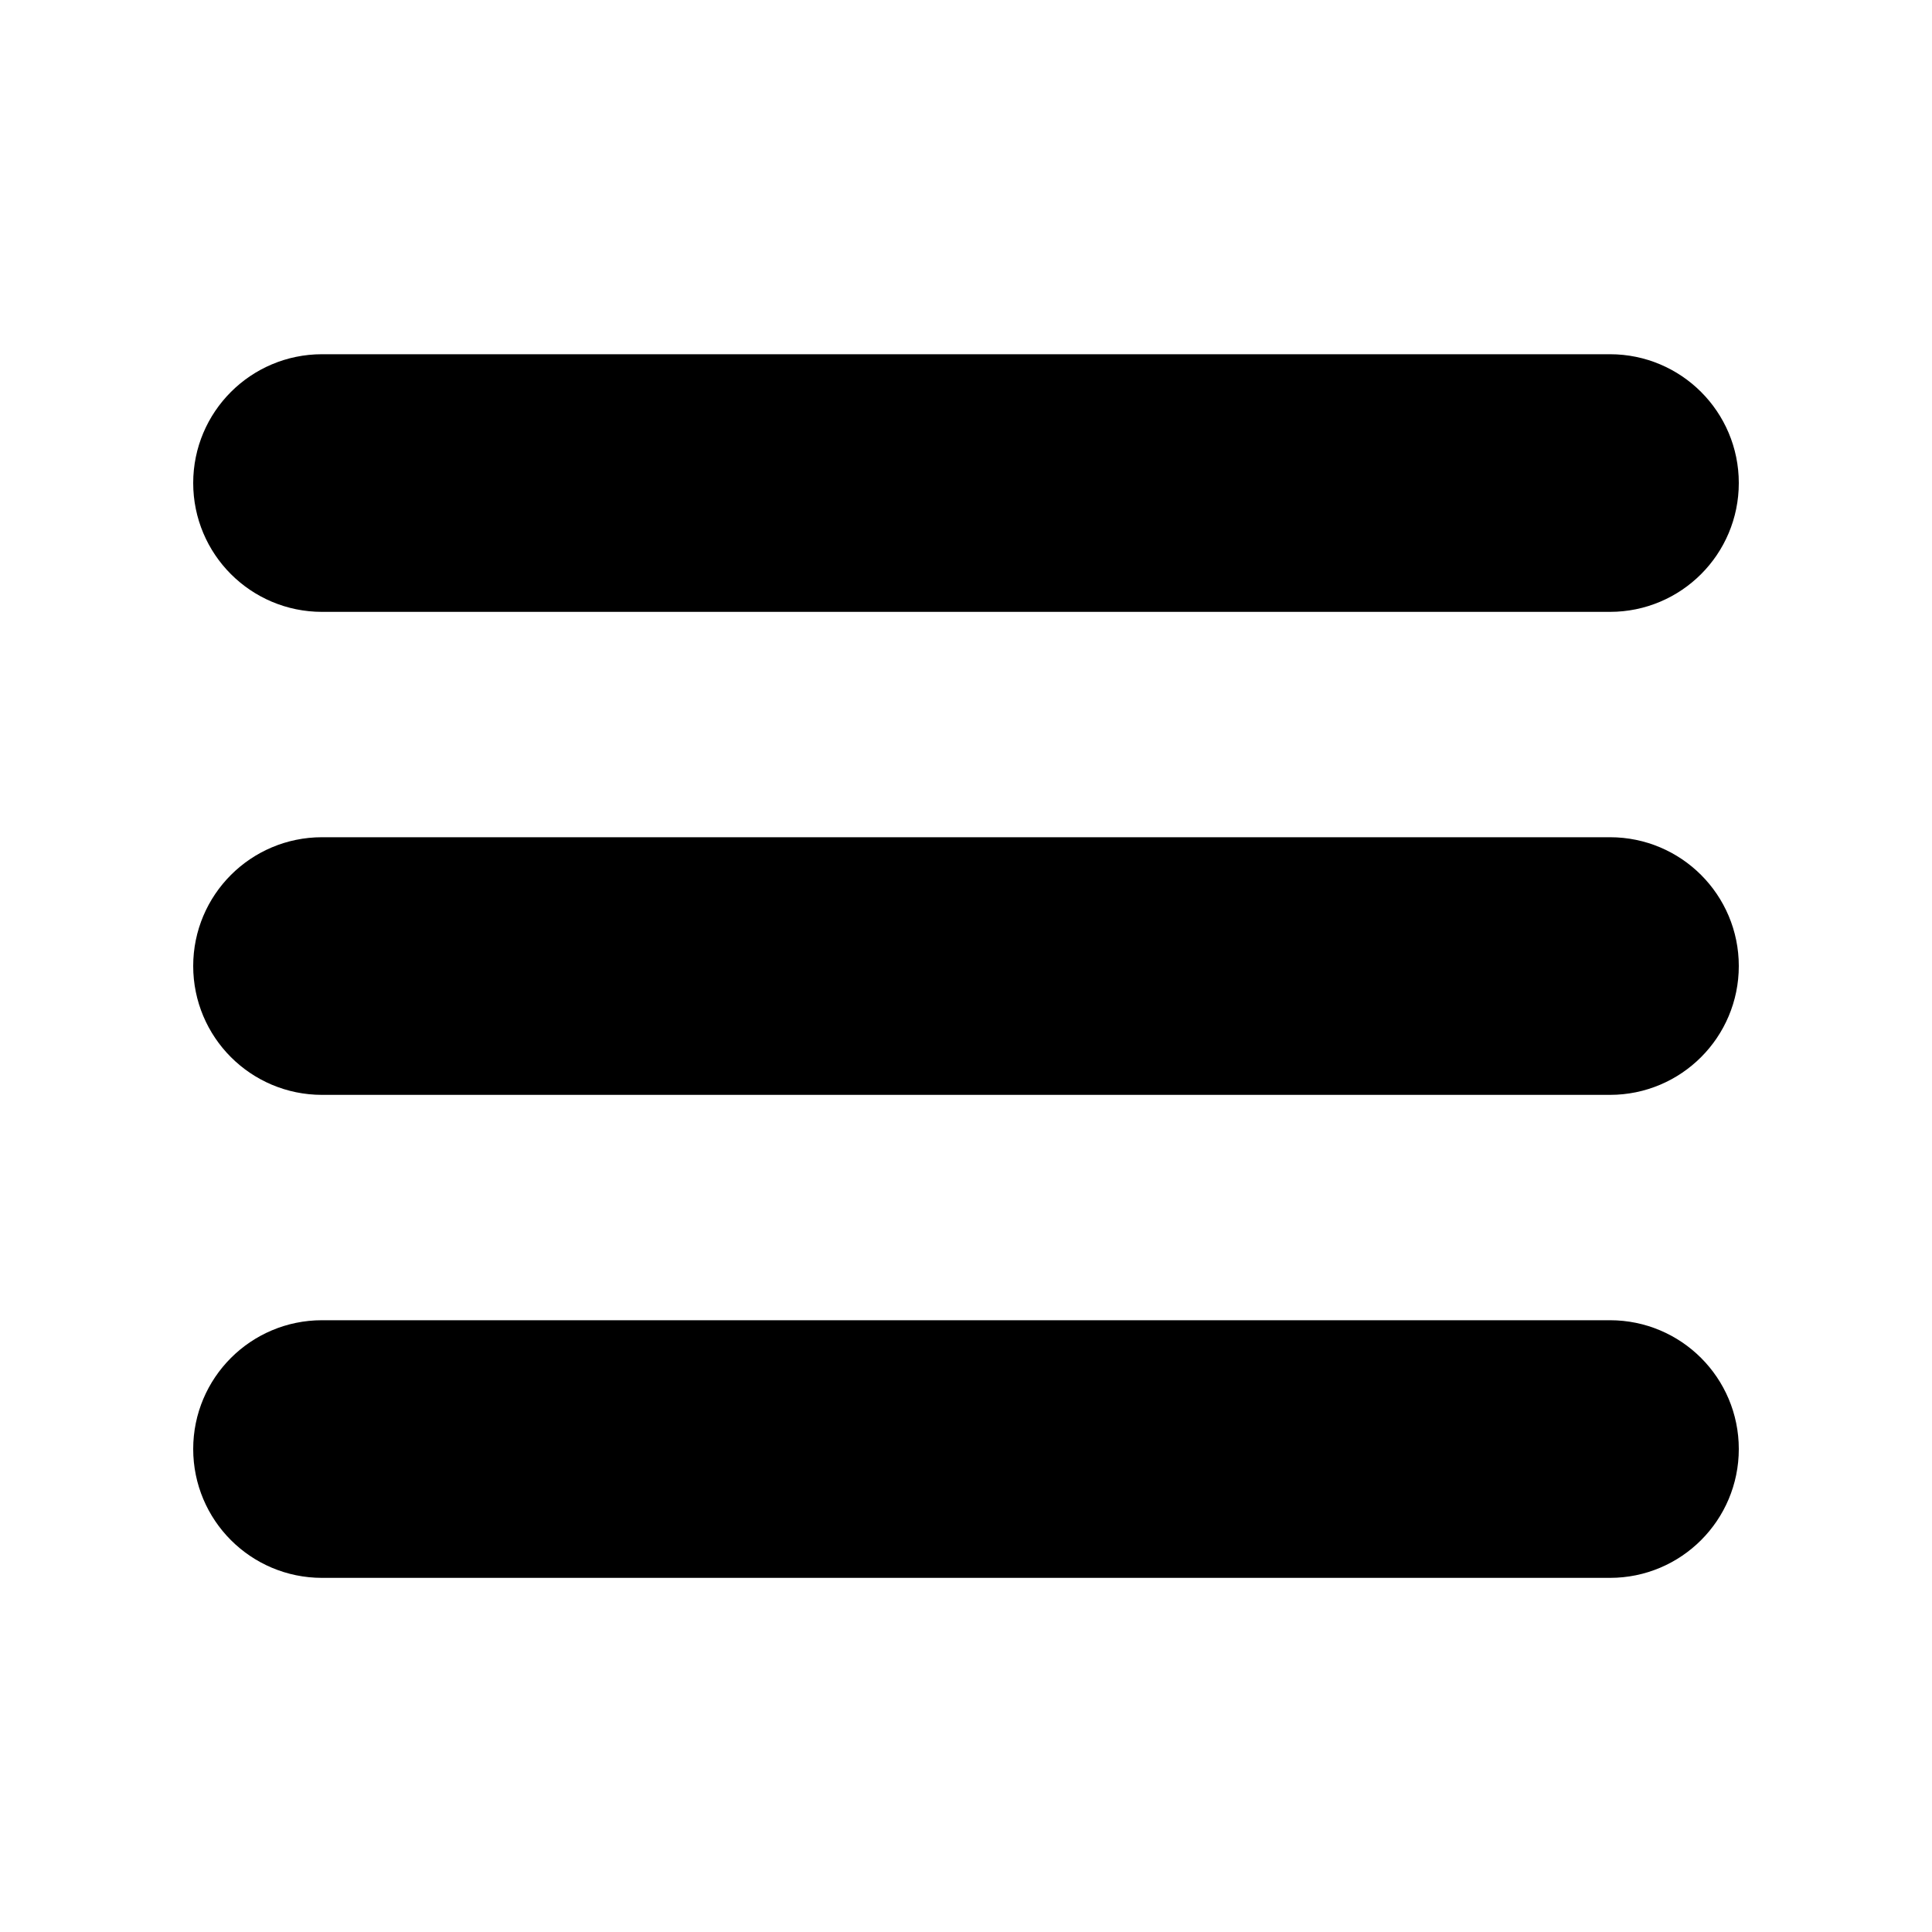
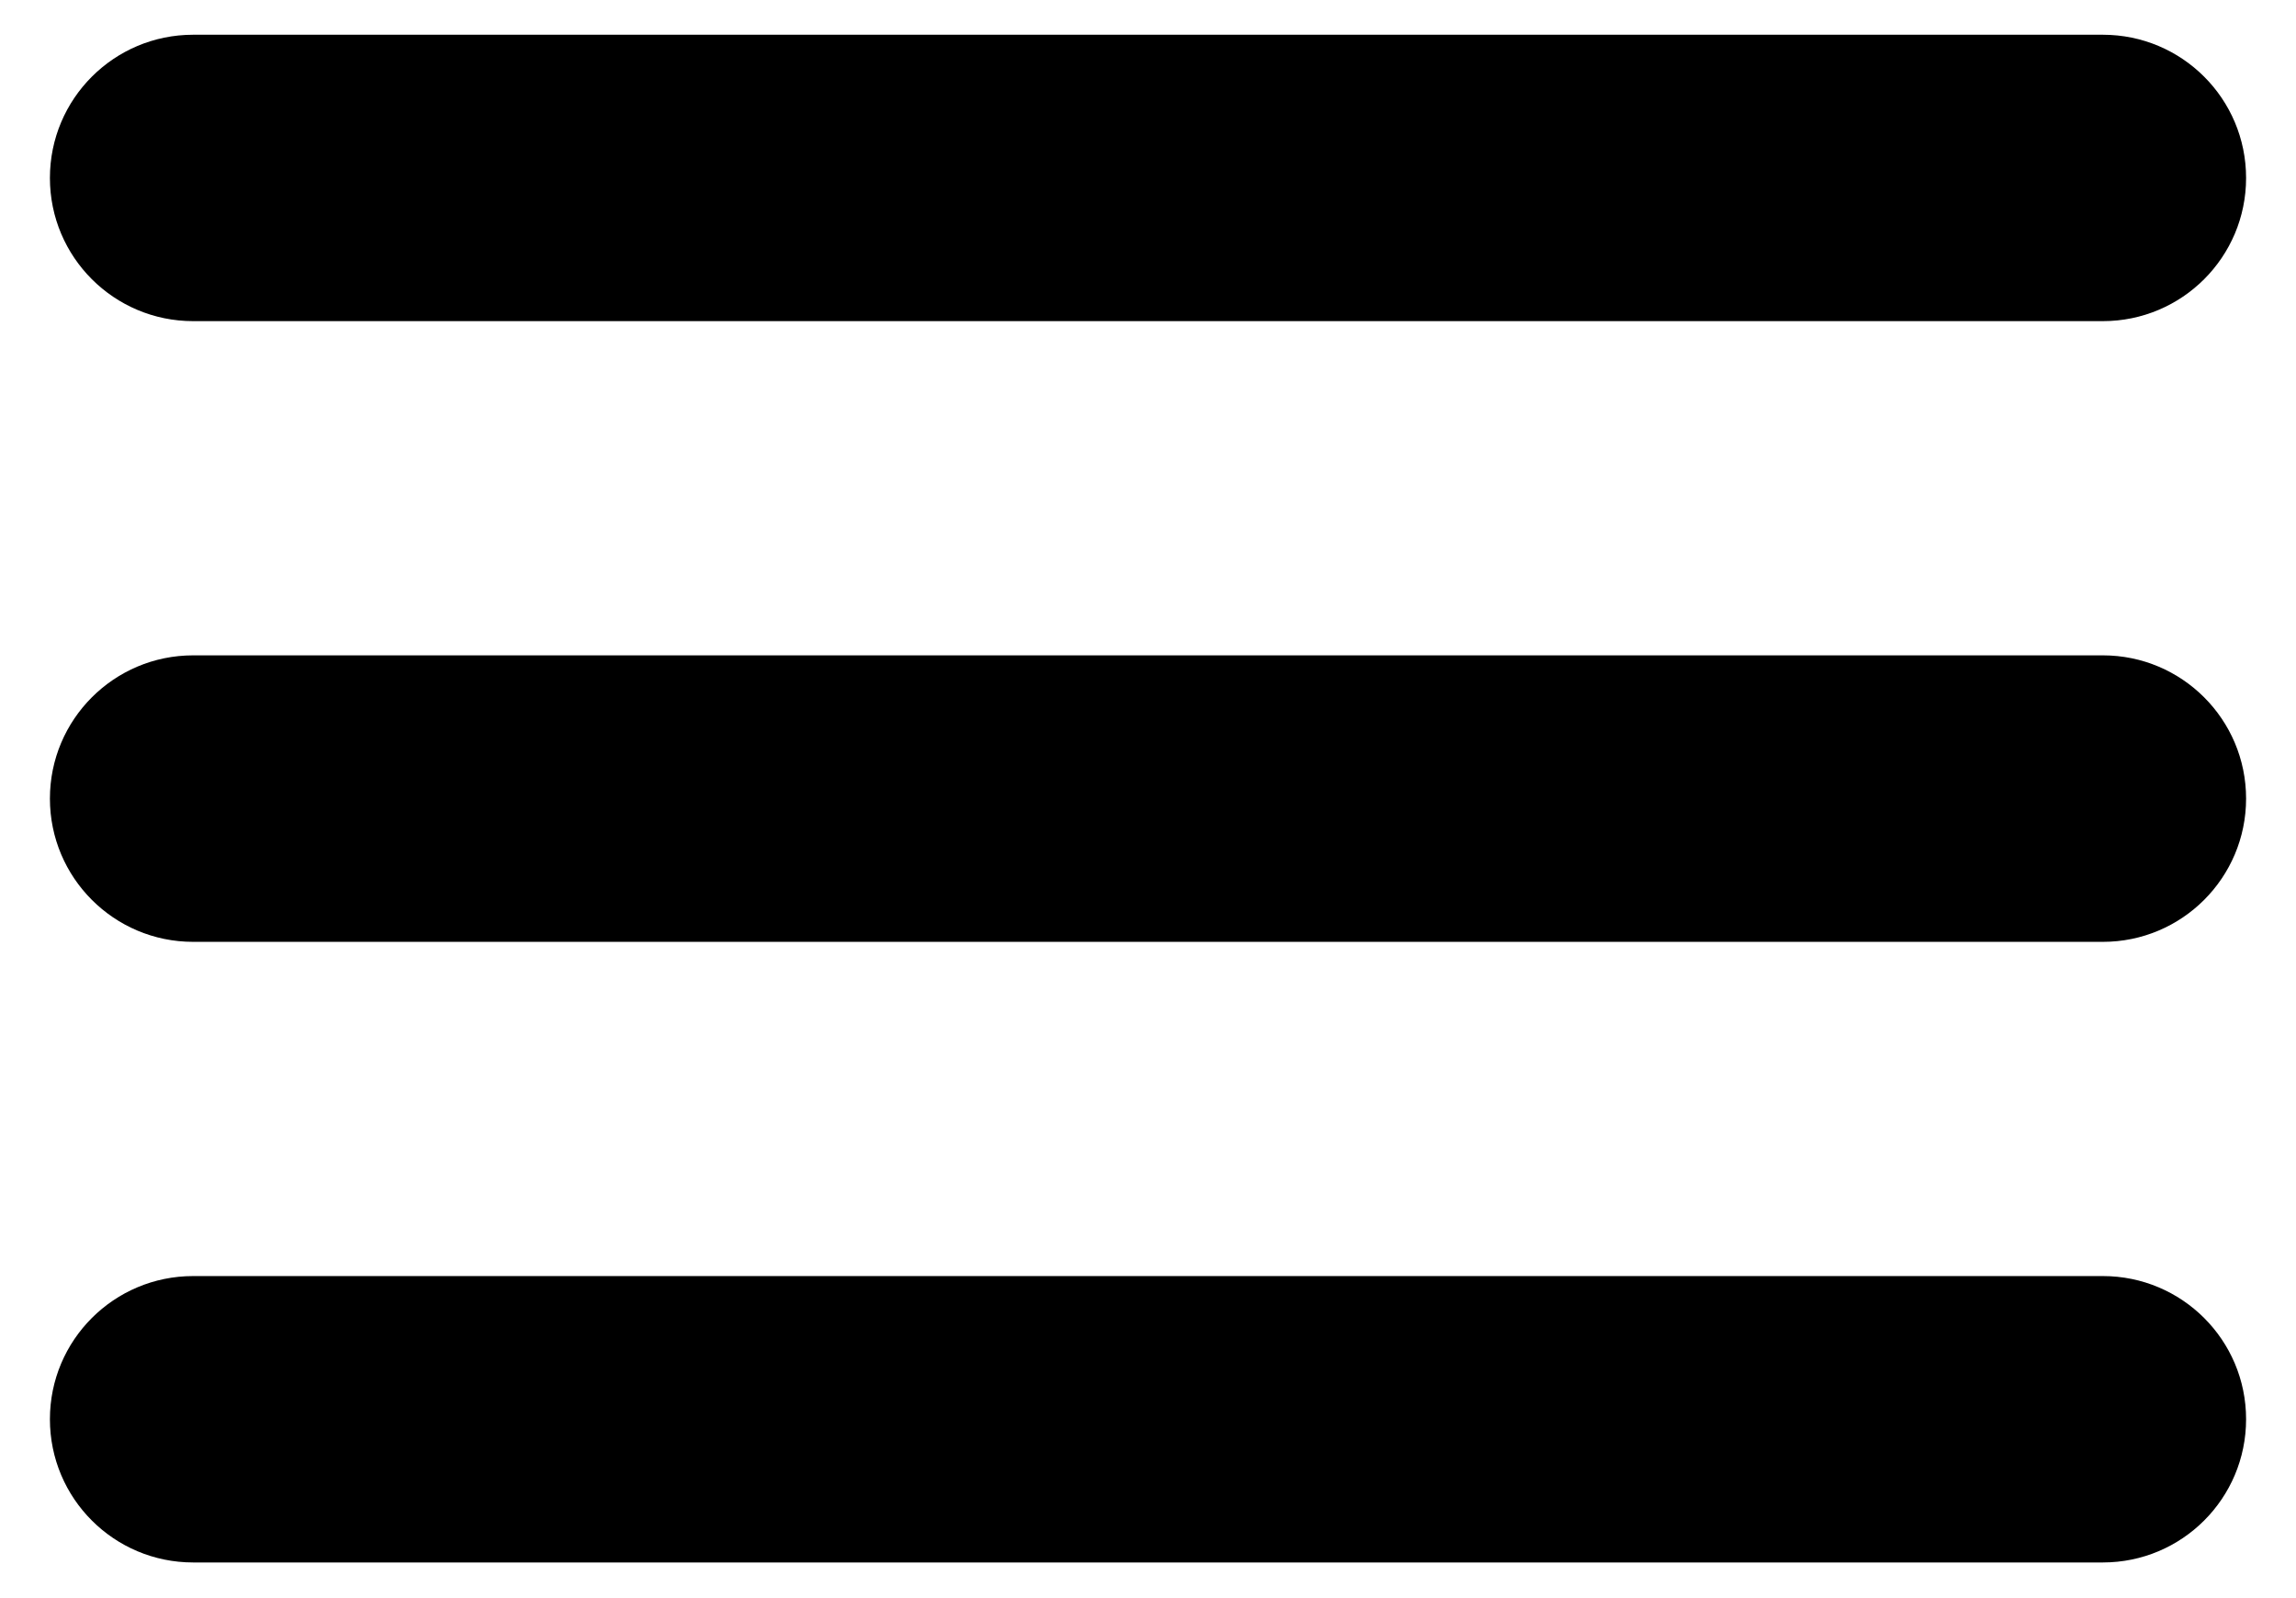
- <svg xmlns="http://www.w3.org/2000/svg" viewBox="0 0 20 20" stroke="currentColor" fill="none">
-   <path fill-rule="evenodd" clip-rule="evenodd" d="M2.5 5C2.5 4.54 2.873 4.167 3.333 4.167H16.667C17.127 4.167 17.5 4.54 17.5 5C17.5 5.461 17.127 5.834 16.667 5.834H3.333C2.873 5.834 2.5 5.461 2.5 5ZM2.5 10C2.5 9.54 2.873 9.167 3.333 9.167H16.667C17.127 9.167 17.5 9.54 17.5 10C17.5 10.461 17.127 10.834 16.667 10.834H3.333C2.873 10.834 2.5 10.461 2.5 10ZM2.5 15C2.5 14.54 2.873 14.167 3.333 14.167H16.667C17.127 14.167 17.5 14.54 17.5 15C17.5 15.461 17.127 15.834 16.667 15.834H3.333C2.873 15.834 2.5 15.461 2.5 15Z" fill="currentColor" />
+ <svg xmlns="http://www.w3.org/2000/svg" width="23" height="16" viewBox="0 0 23 16" fill="none">
+   <path d="M0.5 1.783C0.5 0.99 1.142 0.348 1.935 0.348H21.065C21.858 0.348 22.5 0.99 22.5 1.783C22.5 2.575 21.858 3.217 21.065 3.217H1.935C1.142 3.217 0.5 2.575 0.5 1.783ZM21.065 6.565H1.935C1.142 6.565 0.5 7.208 0.5 8C0.5 8.792 1.142 9.435 1.935 9.435H21.065C21.858 9.435 22.5 8.792 22.5 8C22.5 7.208 21.858 6.565 21.065 6.565ZM21.065 12.783H1.935C1.142 12.783 0.5 13.425 0.5 14.217C0.5 15.01 1.142 15.652 1.935 15.652H21.065C21.858 15.652 22.5 15.01 22.5 14.217C22.5 13.425 21.858 12.783 21.065 12.783Z" fill="currentColor" />
</svg>
